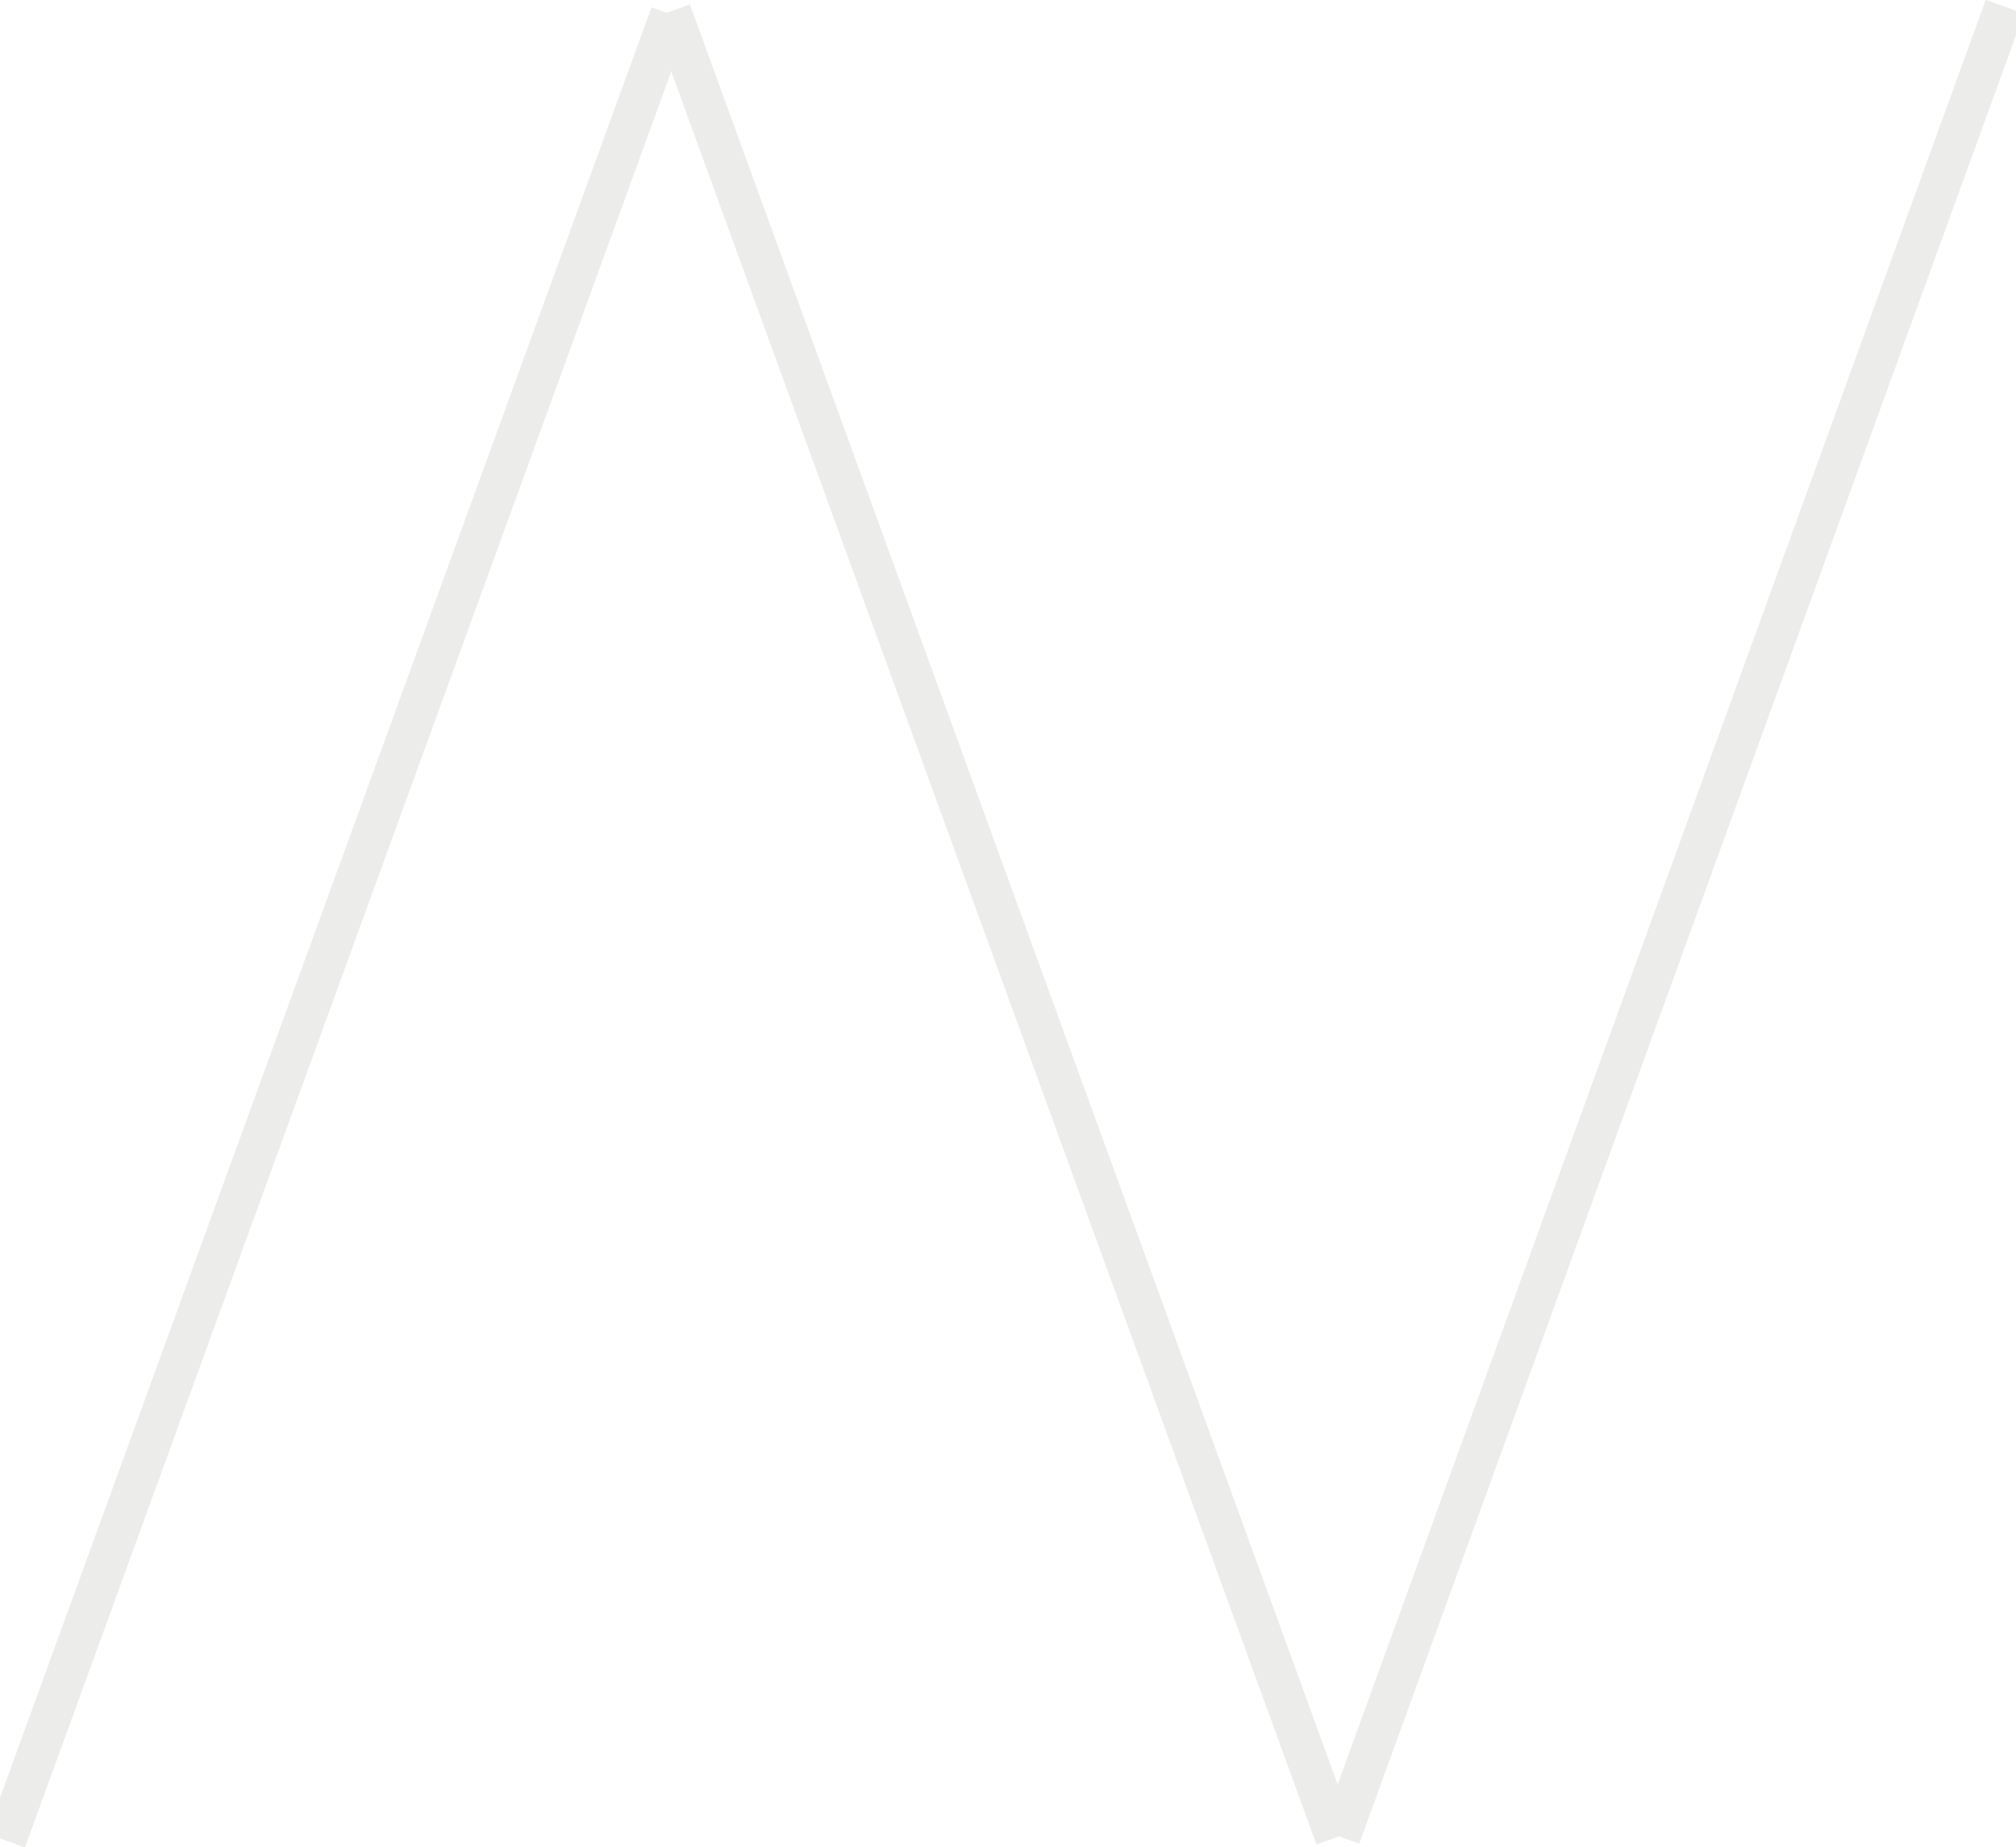
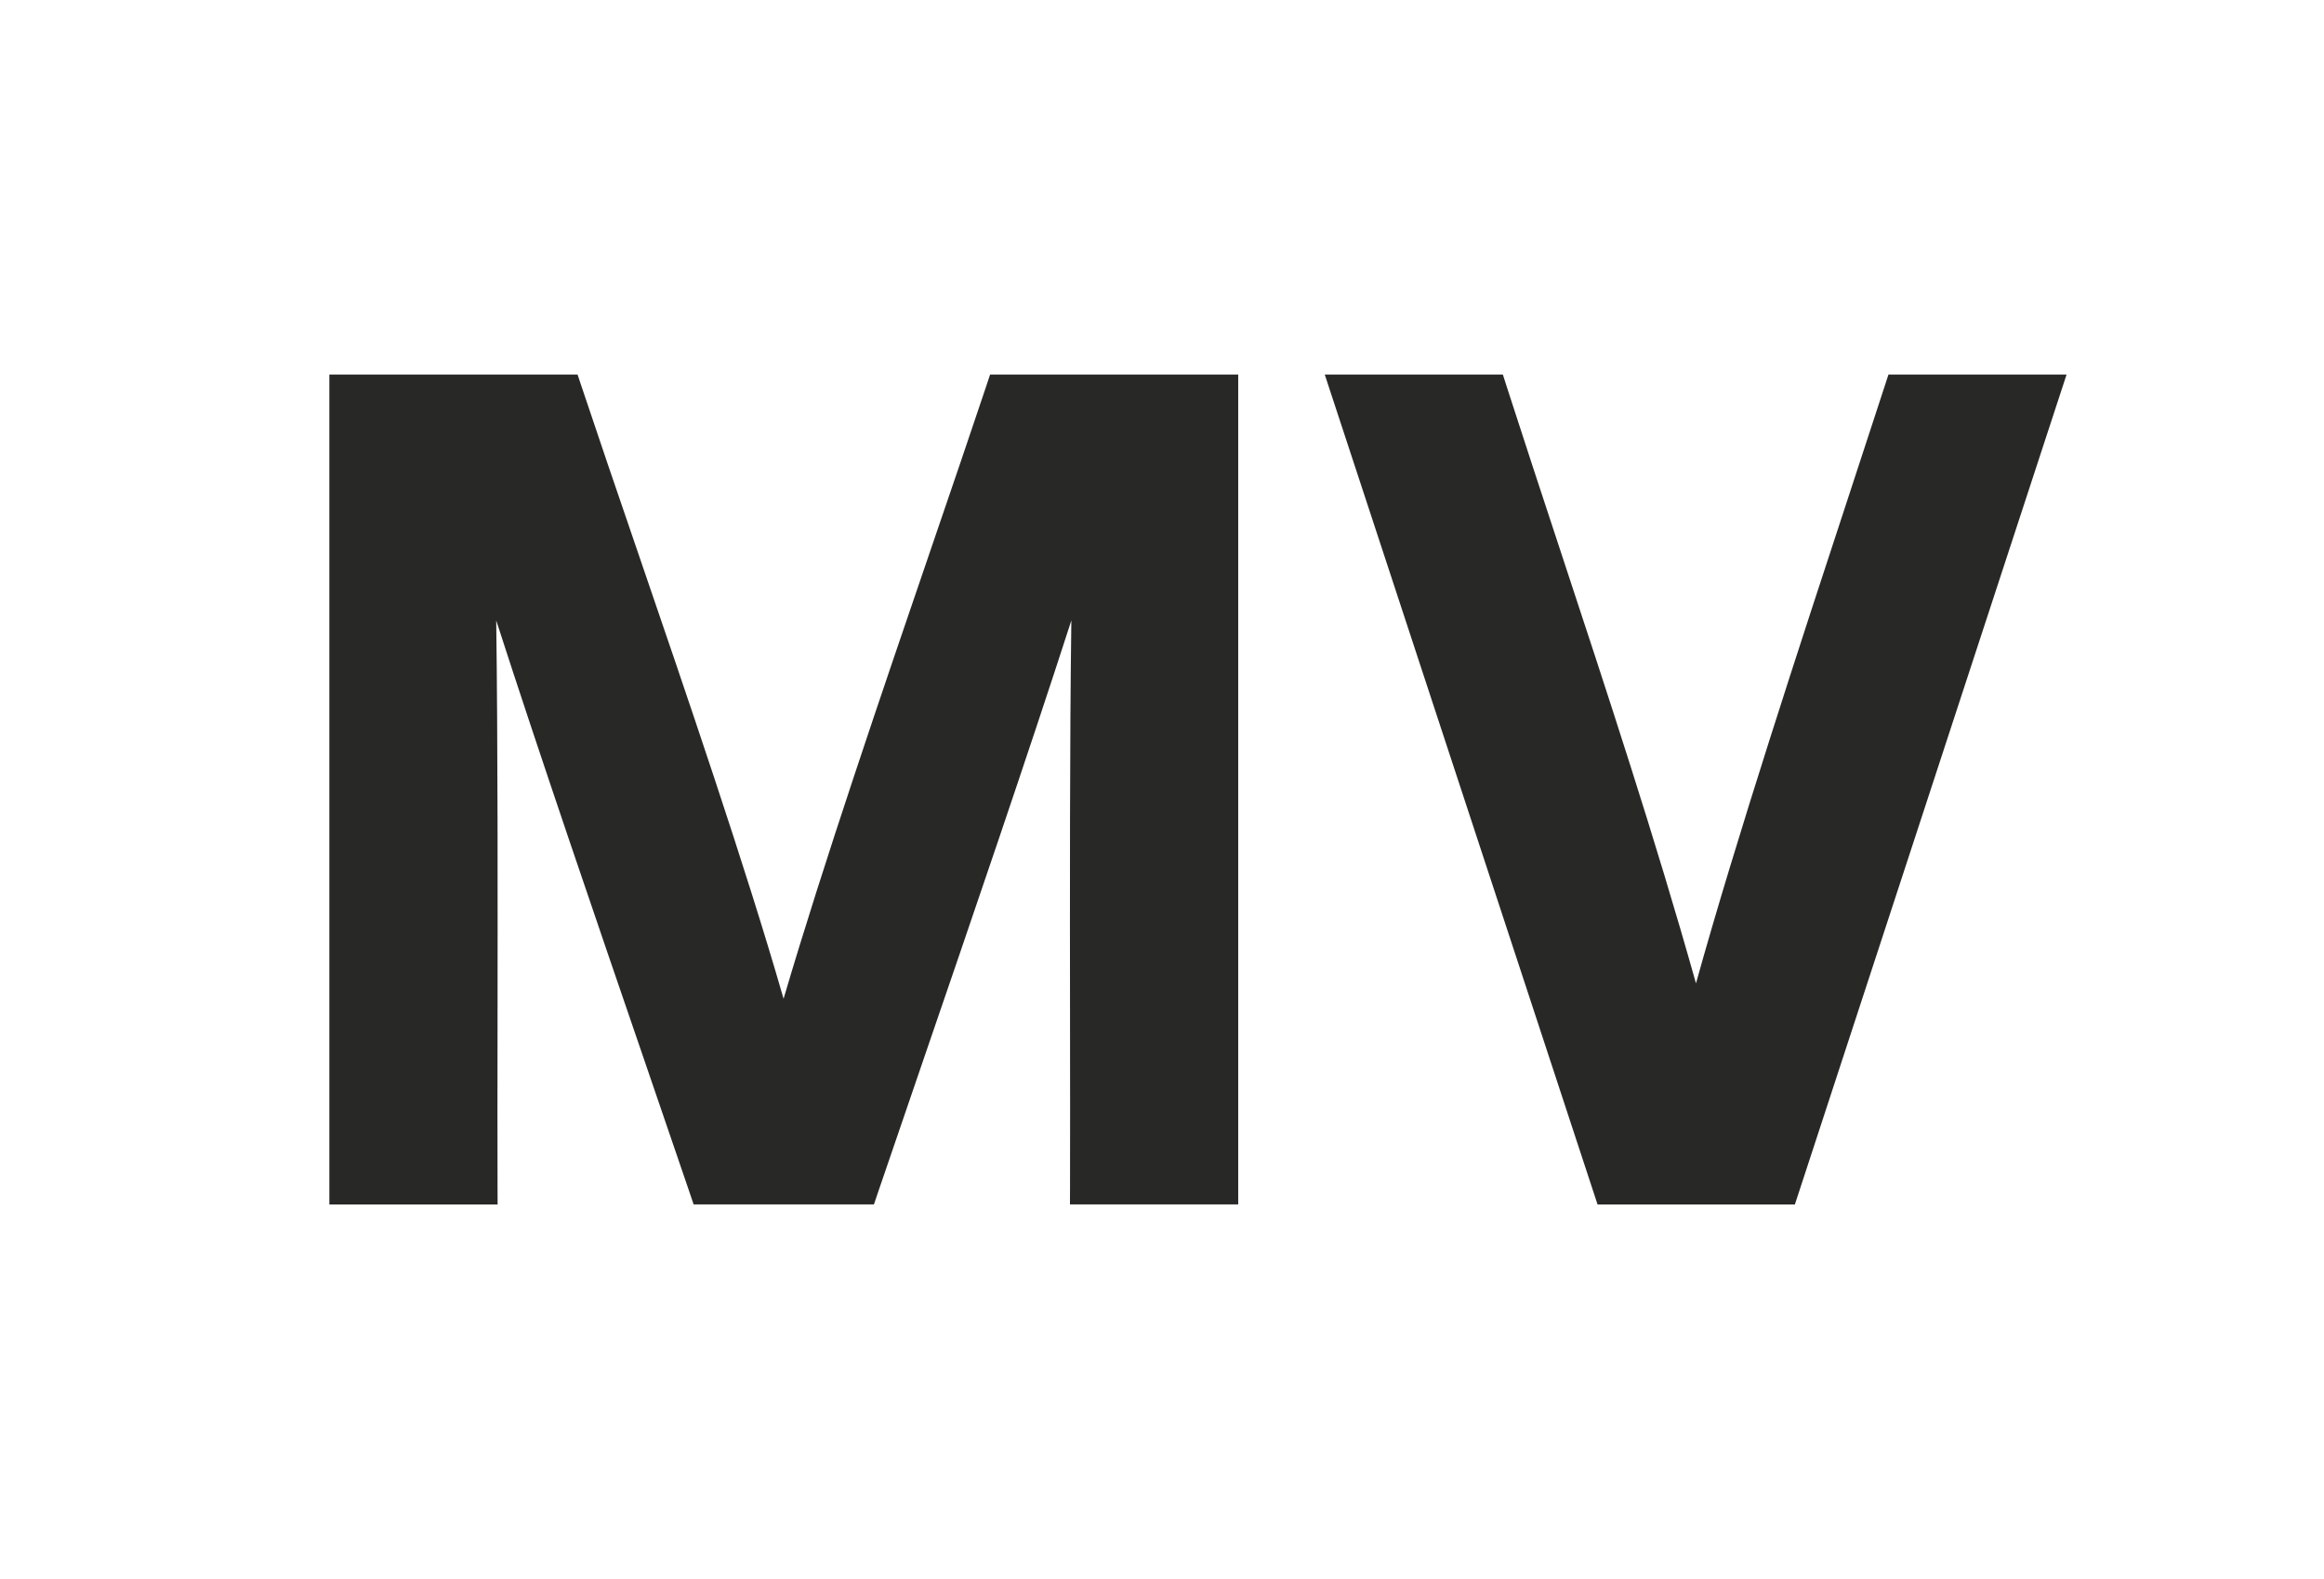
- <svg xmlns="http://www.w3.org/2000/svg" viewBox="0 0 249 228" fill="none">
-   <line x1="0.734" y1="227.288" x2="82.819" y2="1.762" stroke-width="5" stroke="#ECECEA" />
-   <line x1="82.864" y1="1.401" x2="164.948" y2="226.927" stroke-width="5" stroke="#ECECEA" />
-   <line x1="165.53" y1="226.829" x2="247.615" y2="0.829" stroke-width="5" stroke="#ECECEA" />
+ <svg xmlns="http://www.w3.org/2000/svg" viewBox="0 0 334.82 227.54">
+   <g fill="#282826">
+     <path d="M142.64 53.98l-.64 1.93c-2.22 6.64-4.82 14.25-7.58 22.32-7.46 21.82-15.78 46.15-21.53 65.7-5.47-19.03-14.03-44.01-21.11-64.69-2.91-8.5-5.66-16.54-7.92-23.32l-.65-1.94H47.45v119.59h24.24l-.01-2.84c-.02-6.34-.01-14.12 0-22.62.02-18.82.05-40.91-.19-58.7 6.21 19.26 14.65 43.87 21.29 63.23 2.44 7.11 4.67 13.61 6.5 19l.65 1.92h25.98l.65-1.92c1.79-5.27 3.97-11.64 6.37-18.62 6.69-19.5 15.19-44.29 21.42-63.61-.24 17.75-.21 39.68-.19 58.38.01 8.59.02 16.48 0 22.93l-.01 2.84h24.24V53.98zM272.07 53.98l-.64 1.96c-1.41 4.33-2.97 9.09-4.63 14.15-7.53 22.93-16.64 50.68-22.46 71.62-5.83-20.78-12.81-41.96-19.59-62.53-2.66-8.08-5.18-15.71-7.6-23.23l-.63-1.97h-25.66l39.3 119.59h28.43l39.14-119.59z" />
+   </g>
</svg>
